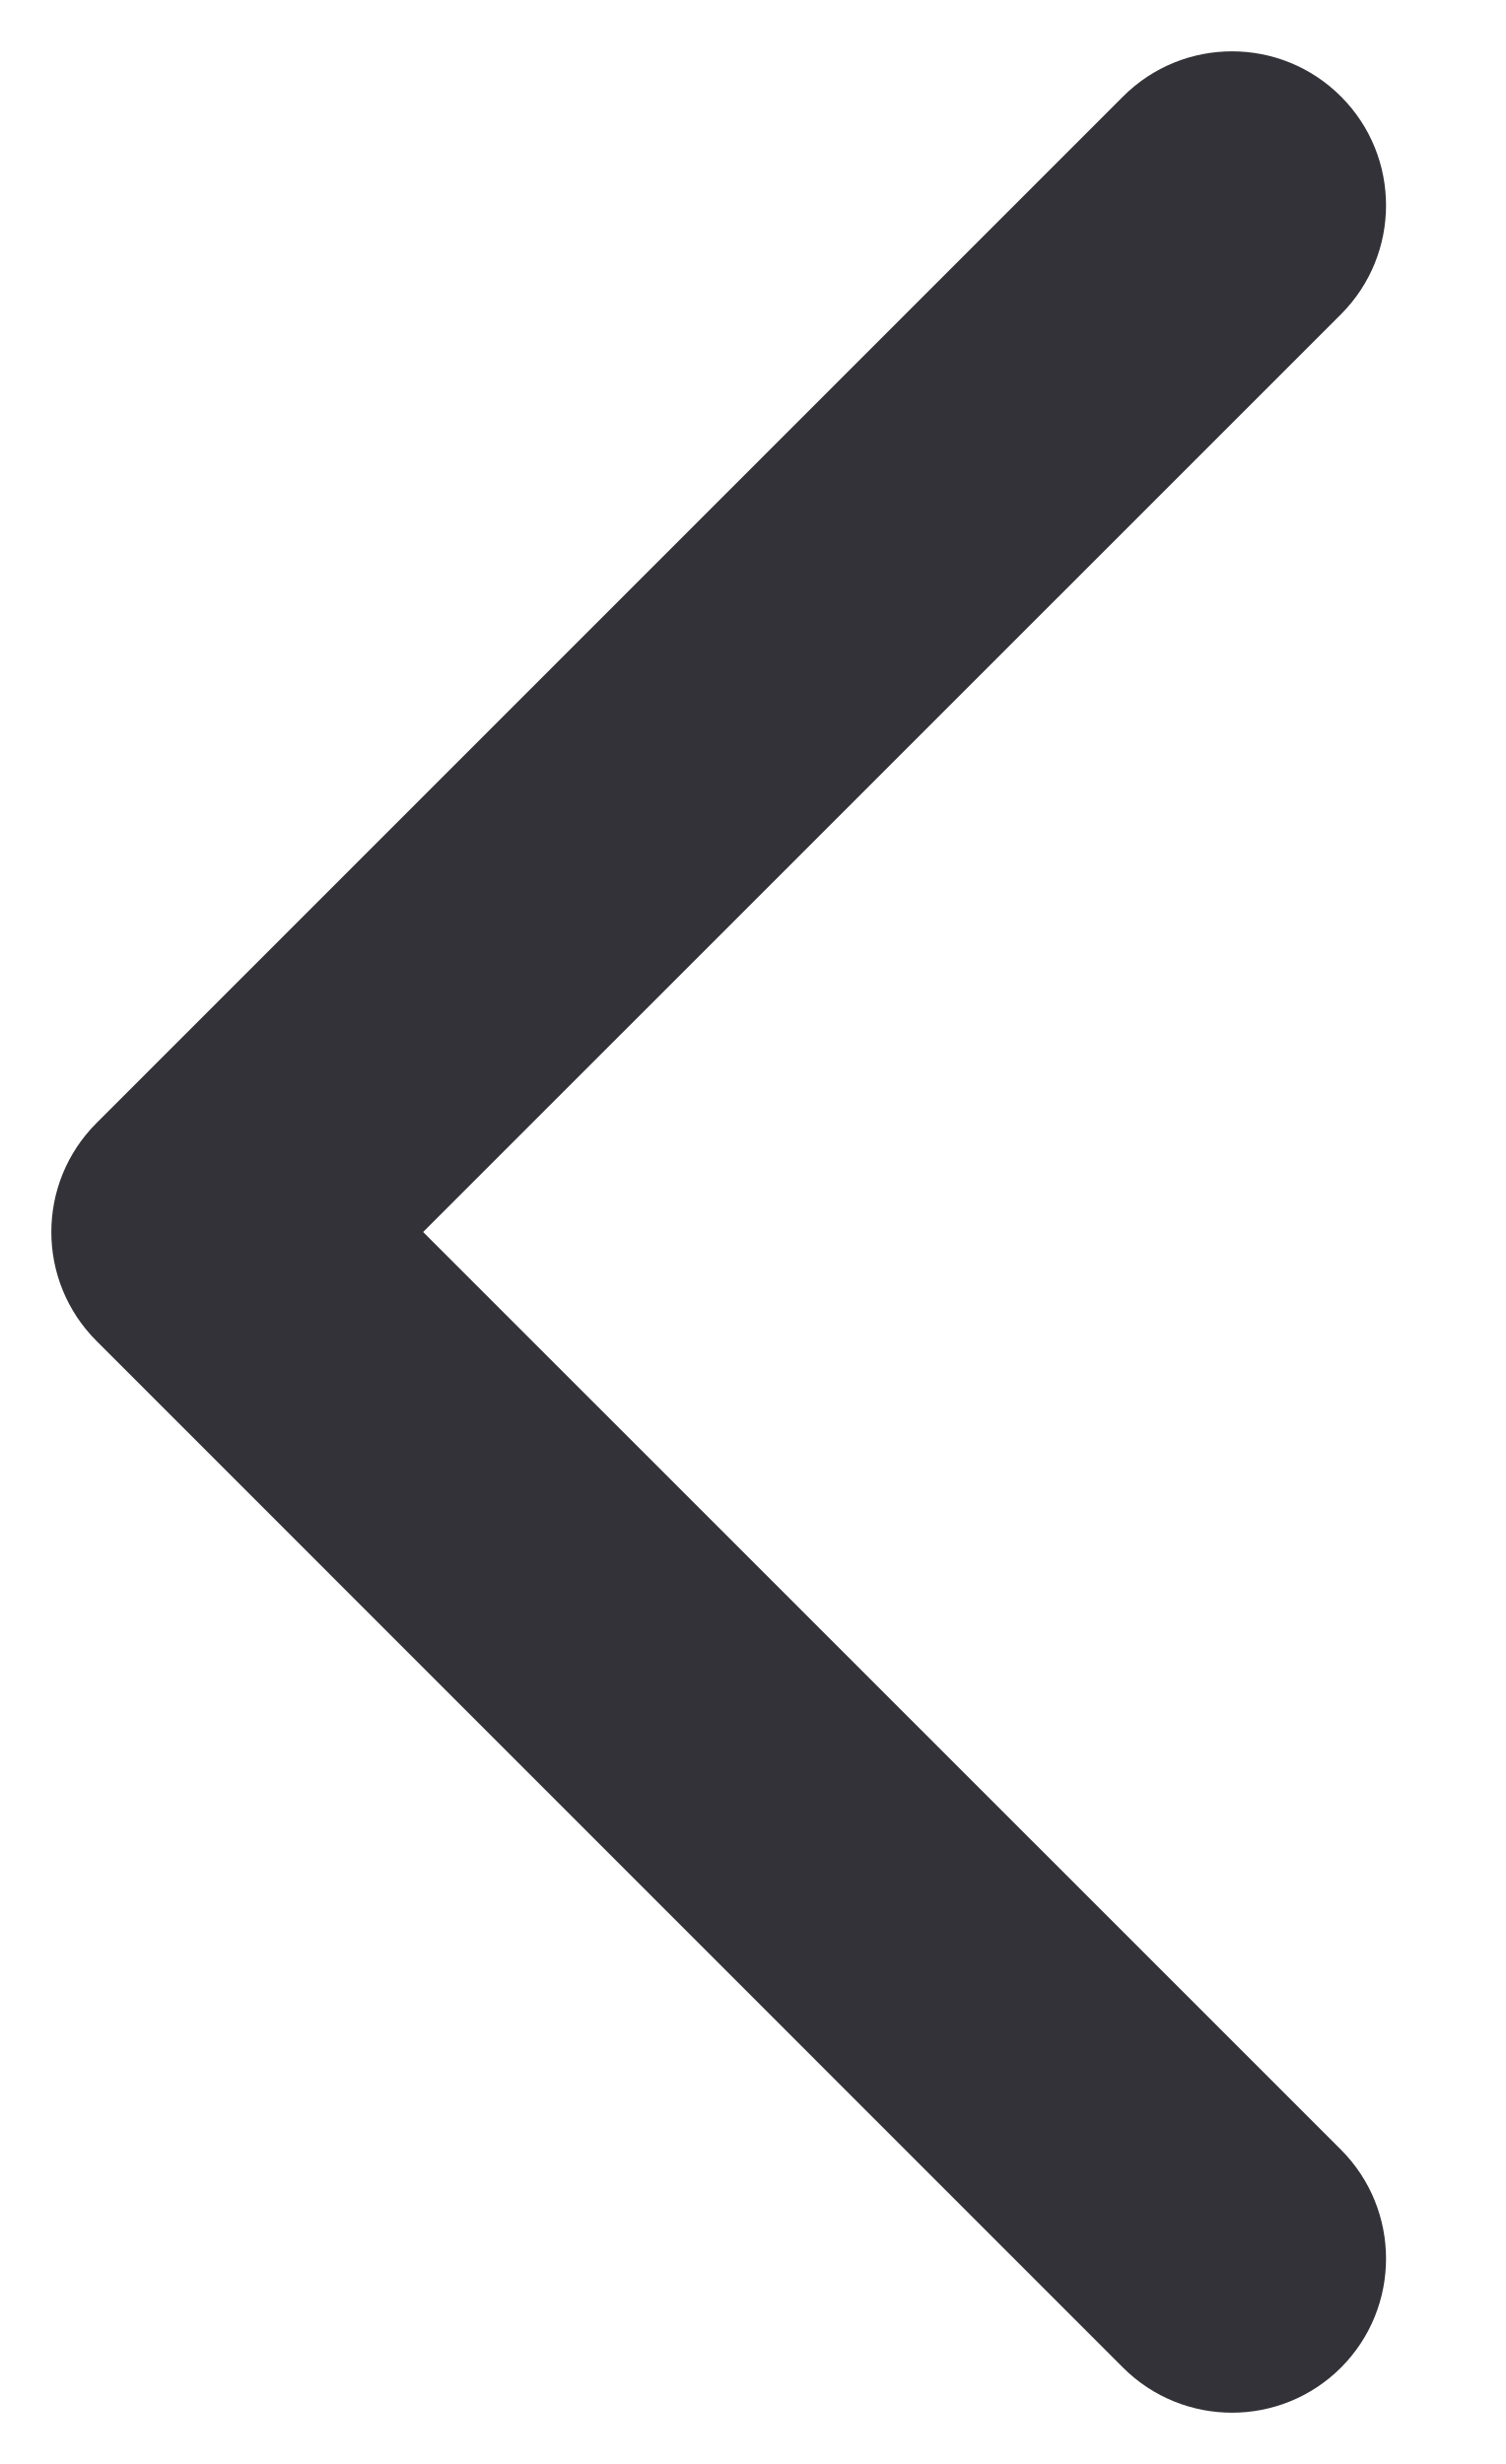
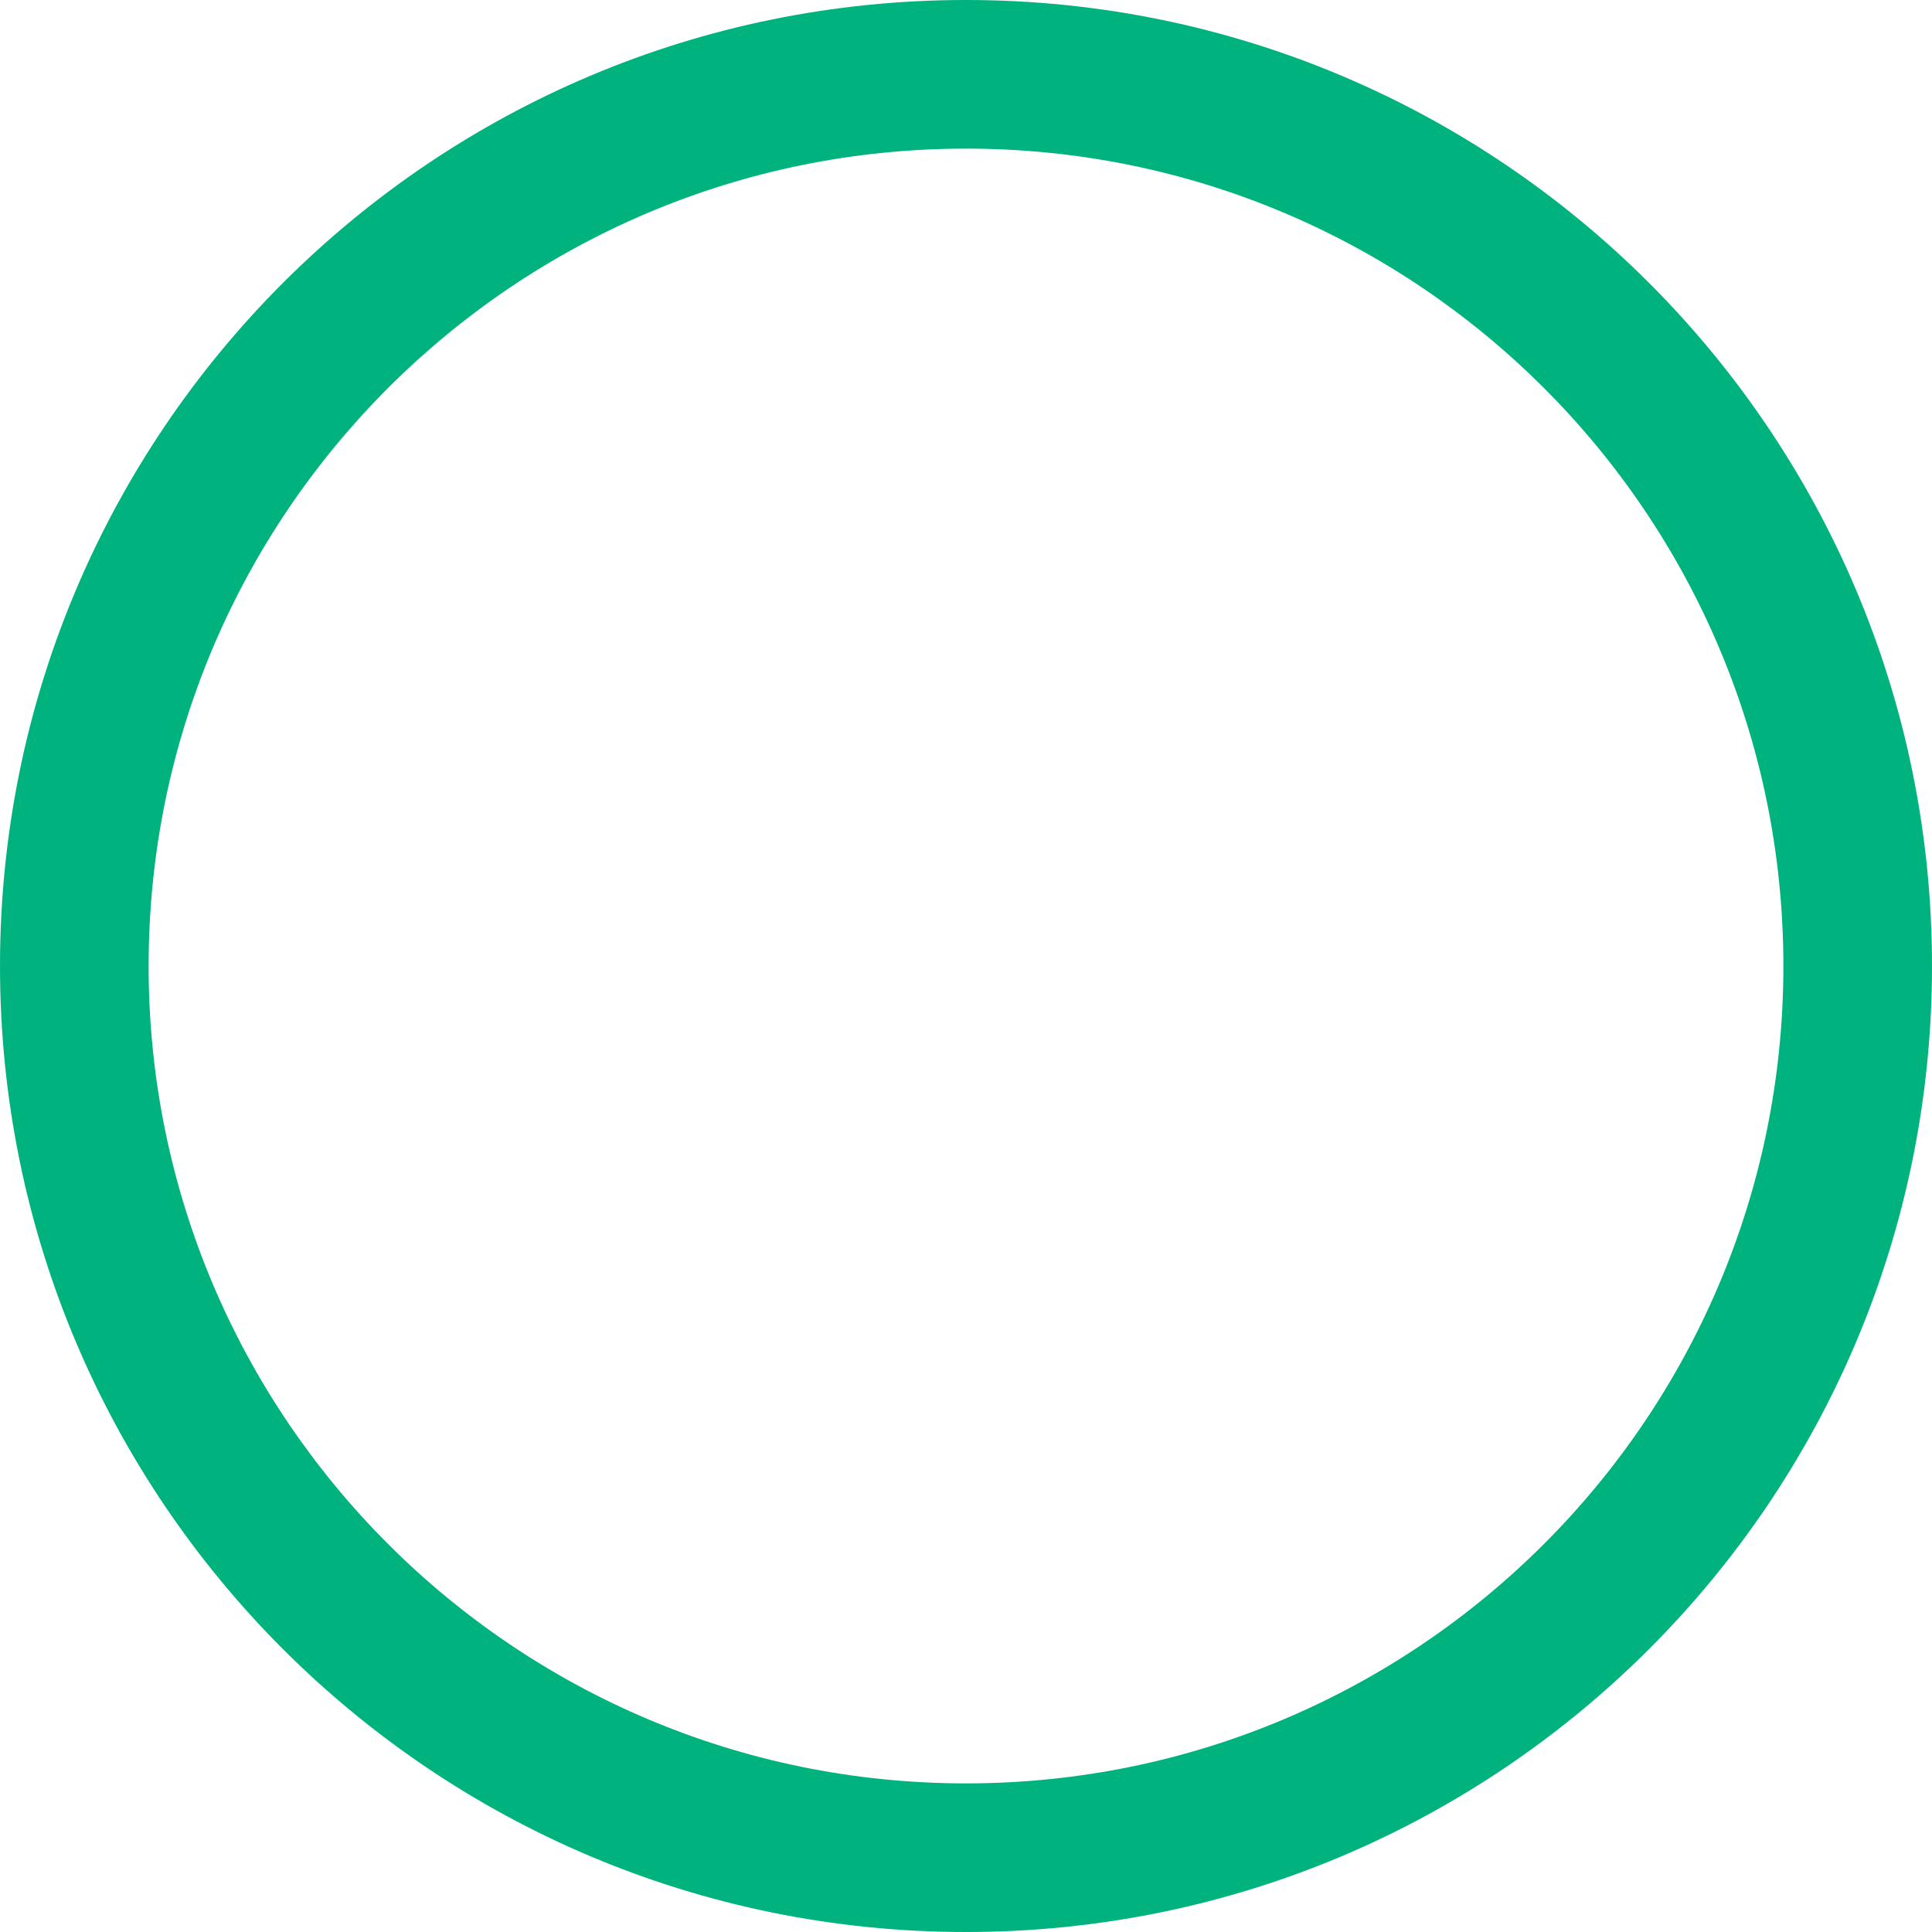
- <svg xmlns="http://www.w3.org/2000/svg" width="11" height="18" viewBox="0 0 11 18" fill="none">
-   <path fill-rule="evenodd" clip-rule="evenodd" d="M9.796 0.705C10.235 1.144 10.235 1.856 9.796 2.296L3.091 9L9.796 15.704C10.235 16.144 10.235 16.856 9.796 17.296C9.356 17.735 8.644 17.735 8.204 17.296L0.705 9.796C0.265 9.356 0.265 8.644 0.705 8.204L8.204 0.705C8.644 0.265 9.356 0.265 9.796 0.705Z" fill="#323238" />
+ <svg xmlns="http://www.w3.org/2000/svg" width="26" height="26" viewBox="0 0 26 26" fill="none">
+   <path fill-rule="evenodd" clip-rule="evenodd" d="M13 2C6.925 2 2 6.925 2 13C2 19.075 6.925 24 13 24C19.075 24 24 19.075 24 13C24 6.925 19.075 2 13 2ZM2.11898e-07 13C9.48699e-08 5.82 5.82 0 13 0C20.18 0 26 5.82 26 13C26 20.18 20.18 26 13 26C5.82 26 3.28926e-07 20.18 2.11898e-07 13Z" fill="#00B37E" />
</svg>
